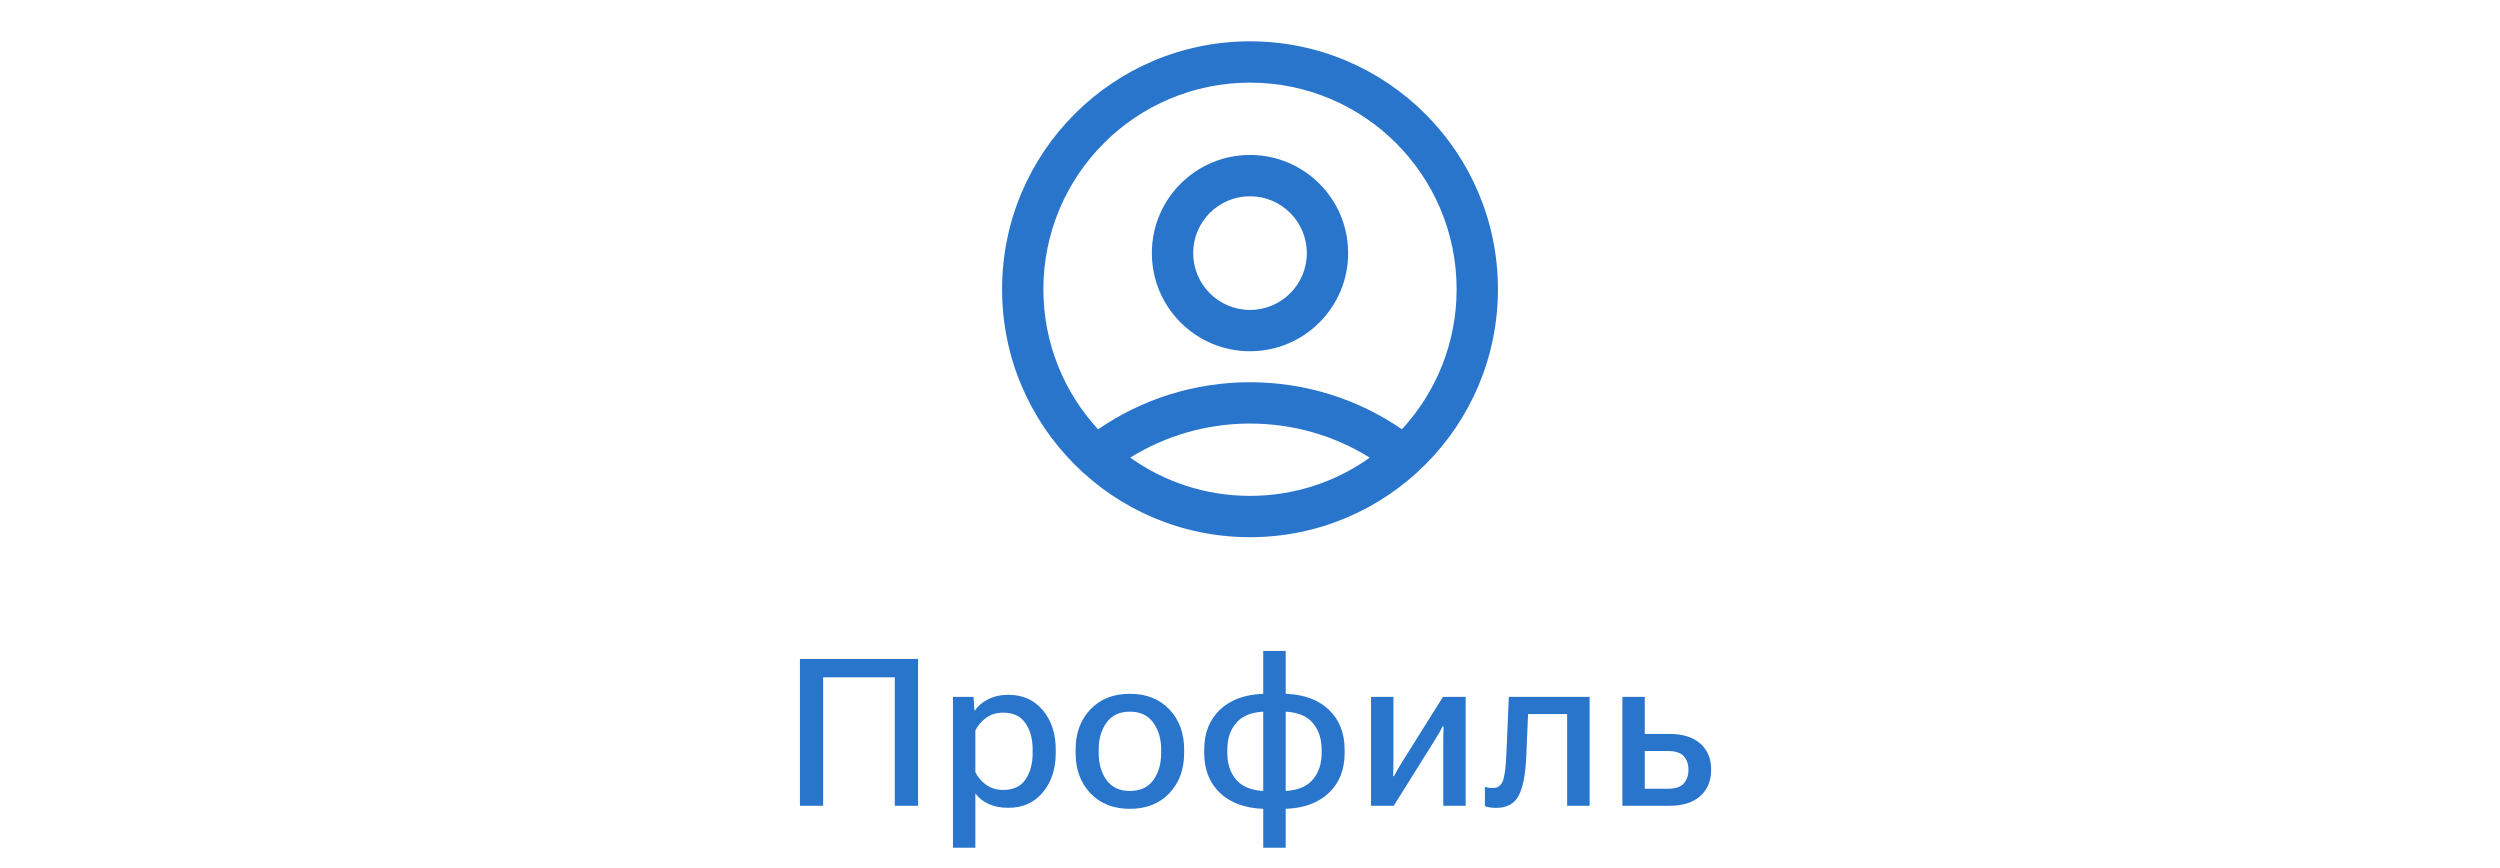
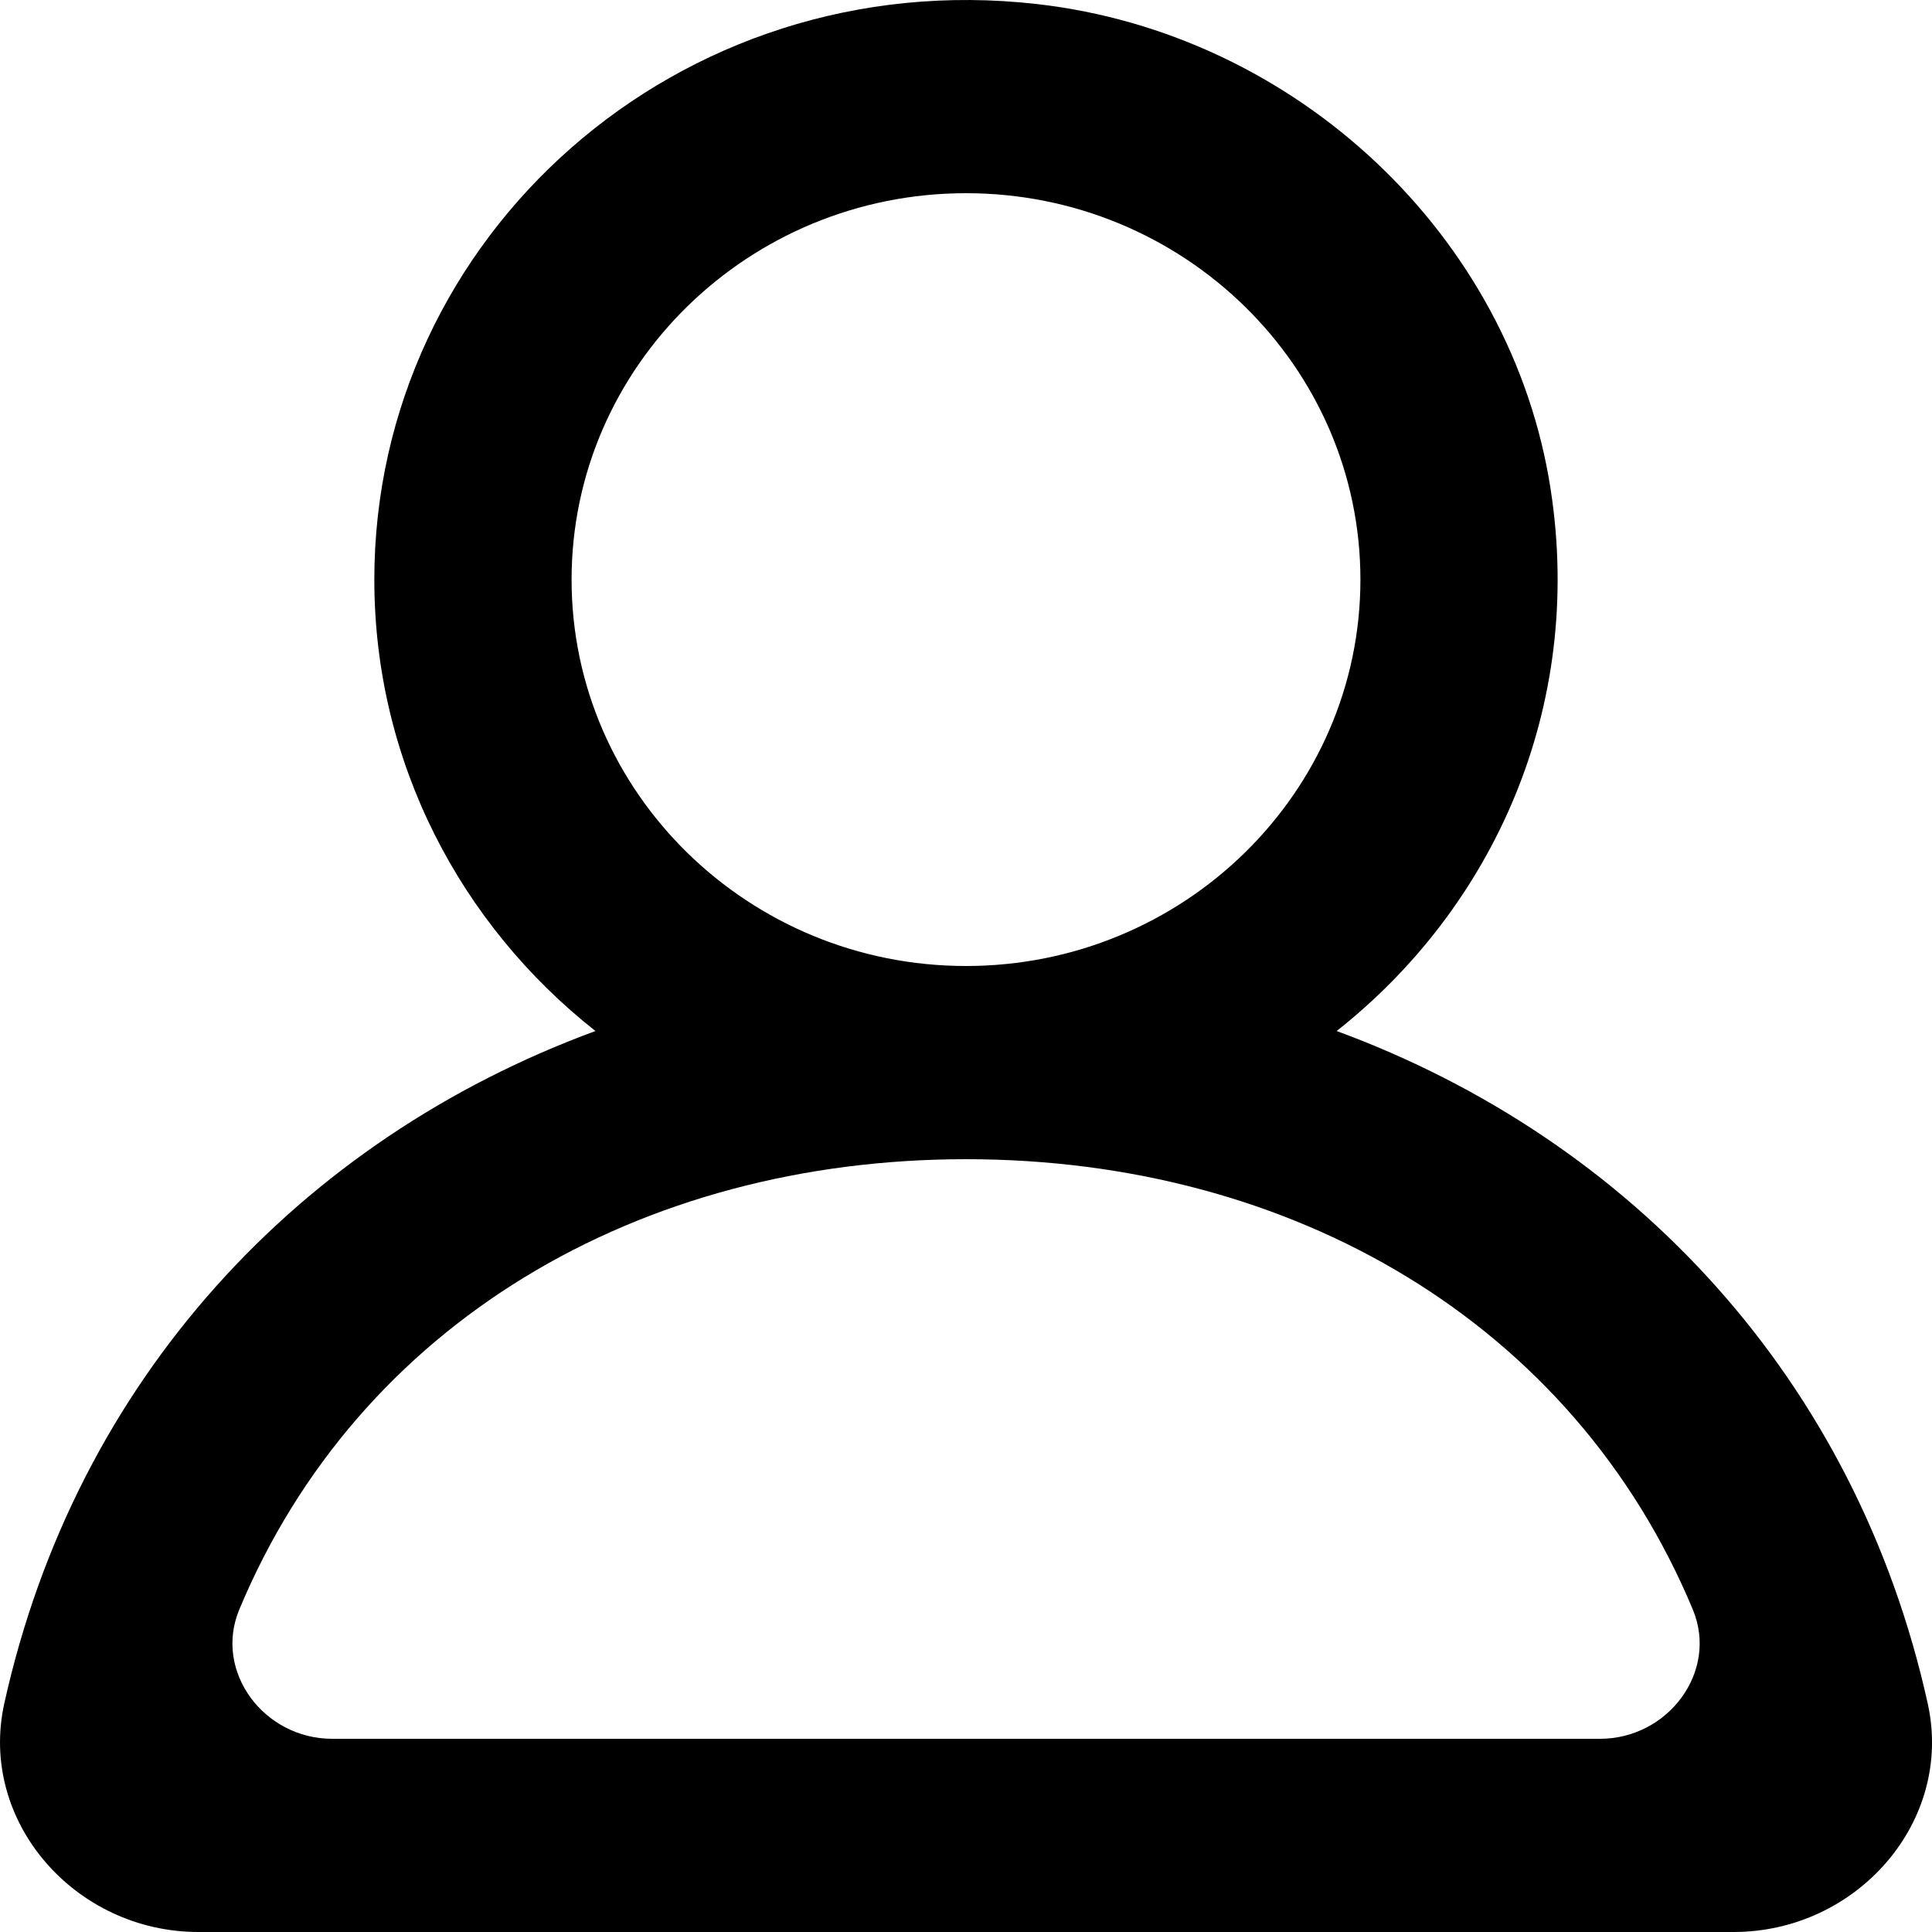
- <svg xmlns="http://www.w3.org/2000/svg" width="121" height="42" viewBox="0 0 121 42" fill="none">
-   <path d="M60.5 2C67.127 2 72.5 7.373 72.5 14C72.5 20.627 67.127 26 60.5 26C53.873 26 48.5 20.627 48.5 14C48.5 7.373 53.873 2 60.5 2ZM60.5 20.5C58.414 20.5 56.42 21.082 54.703 22.149C56.338 23.315 58.339 24 60.5 24C62.66 24 64.661 23.315 66.296 22.15C64.579 21.082 62.586 20.5 60.5 20.5ZM60.5 4C54.977 4 50.5 8.477 50.5 14C50.5 16.616 51.504 18.997 53.148 20.779C55.286 19.308 57.831 18.5 60.5 18.5C63.169 18.5 65.715 19.308 67.853 20.777C69.496 18.996 70.5 16.615 70.5 14C70.5 8.477 66.023 4 60.5 4ZM60.5 7.5C63.124 7.5 65.25 9.626 65.25 12.25C65.25 14.874 63.124 17 60.5 17C57.876 17 55.75 14.874 55.75 12.25C55.75 9.626 57.876 7.5 60.5 7.5ZM60.5 9.5C58.98 9.5 57.75 10.73 57.75 12.25C57.75 13.77 58.98 15 60.5 15C62.02 15 63.25 13.77 63.25 12.25C63.25 10.73 62.02 9.5 60.5 9.5Z" fill="#2975CC" />
-   <path d="M38.717 39V31.891H44.435V39H43.307V32.784H39.84V39H38.717ZM46.123 41.031V33.727H47.119L47.163 34.391H47.187C47.321 34.179 47.529 34 47.812 33.853C48.099 33.704 48.431 33.629 48.808 33.629C49.502 33.629 50.057 33.878 50.473 34.376C50.89 34.874 51.098 35.51 51.098 36.285V36.441C51.098 37.213 50.89 37.849 50.473 38.351C50.057 38.849 49.503 39.098 48.813 39.098C48.439 39.098 48.117 39.036 47.846 38.912C47.576 38.785 47.363 38.614 47.207 38.399V41.031H46.123ZM47.207 37.369C47.311 37.594 47.479 37.794 47.71 37.97C47.944 38.145 48.226 38.233 48.554 38.233C49.046 38.233 49.406 38.064 49.634 37.726C49.865 37.384 49.98 36.957 49.98 36.446V36.275C49.98 35.768 49.865 35.344 49.634 35.006C49.406 34.664 49.046 34.493 48.554 34.493C48.222 34.493 47.941 34.581 47.71 34.757C47.479 34.933 47.311 35.133 47.207 35.357V37.369ZM52.059 36.441V36.285C52.059 35.484 52.298 34.833 52.777 34.332C53.255 33.831 53.892 33.58 54.686 33.58C55.48 33.58 56.117 33.831 56.595 34.332C57.074 34.833 57.313 35.484 57.313 36.285V36.441C57.313 37.239 57.074 37.89 56.595 38.395C56.117 38.896 55.48 39.147 54.686 39.147C53.892 39.147 53.255 38.896 52.777 38.395C52.298 37.89 52.059 37.239 52.059 36.441ZM53.177 36.275V36.446C53.177 36.97 53.304 37.408 53.558 37.76C53.812 38.108 54.188 38.282 54.686 38.282C55.187 38.282 55.565 38.108 55.819 37.76C56.073 37.408 56.2 36.97 56.2 36.446V36.275C56.2 35.755 56.071 35.32 55.814 34.972C55.56 34.62 55.184 34.444 54.686 34.444C54.188 34.444 53.812 34.62 53.558 34.972C53.304 35.32 53.177 35.755 53.177 36.275ZM59.401 36.441C59.401 36.965 59.543 37.395 59.826 37.73C60.109 38.066 60.547 38.25 61.14 38.282V34.444C60.547 34.477 60.109 34.661 59.826 34.996C59.543 35.331 59.401 35.759 59.401 36.28V36.441ZM63.967 36.285C63.967 35.761 63.825 35.331 63.542 34.996C63.259 34.661 62.821 34.477 62.228 34.444V38.282C62.821 38.25 63.259 38.066 63.542 37.73C63.825 37.395 63.967 36.967 63.967 36.446V36.285ZM61.14 39.147C60.248 39.114 59.548 38.855 59.04 38.37C58.535 37.885 58.283 37.242 58.283 36.441V36.28C58.283 35.483 58.535 34.842 59.04 34.356C59.548 33.871 60.248 33.613 61.14 33.58V31.505H62.228V33.58C63.12 33.613 63.819 33.871 64.323 34.356C64.828 34.842 65.08 35.484 65.08 36.285V36.446C65.08 37.244 64.828 37.885 64.323 38.37C63.819 38.855 63.12 39.114 62.228 39.147V41.031H61.14V39.147ZM66.358 39V33.727H67.442V36.881C67.442 36.982 67.44 37.097 67.437 37.227C67.434 37.355 67.431 37.467 67.427 37.565H67.471C67.514 37.48 67.564 37.387 67.623 37.286C67.681 37.182 67.743 37.076 67.808 36.969L69.84 33.727H70.938V39H69.854V35.846C69.854 35.748 69.856 35.636 69.859 35.509C69.862 35.379 69.865 35.263 69.869 35.162H69.82C69.778 35.25 69.727 35.346 69.669 35.45C69.613 35.551 69.551 35.654 69.483 35.758L67.457 39H66.358ZM73.959 34.562L73.871 36.617C73.835 37.48 73.713 38.11 73.505 38.507C73.297 38.904 72.932 39.102 72.411 39.102C72.294 39.102 72.192 39.094 72.104 39.078C72.016 39.065 71.938 39.044 71.869 39.015V38.077C71.928 38.1 71.987 38.116 72.045 38.126C72.107 38.136 72.174 38.141 72.245 38.141C72.486 38.141 72.651 38.025 72.739 37.794C72.826 37.56 72.883 37.123 72.909 36.485L73.027 33.727H76.938V39H75.849V34.562H73.959ZM79.607 33.727V35.523H80.799C81.45 35.523 81.949 35.68 82.298 35.992C82.646 36.301 82.82 36.721 82.82 37.252C82.82 37.786 82.646 38.211 82.298 38.526C81.949 38.842 81.45 39 80.799 39H78.523V33.727H79.607ZM80.721 36.349H79.607V38.175H80.721C81.088 38.175 81.347 38.089 81.497 37.916C81.647 37.74 81.722 37.519 81.722 37.252C81.722 36.988 81.647 36.772 81.497 36.602C81.347 36.433 81.088 36.349 80.721 36.349Z" fill="#2975CC" />
+ <svg xmlns="http://www.w3.org/2000/svg" width="800px" height="800px" viewBox="0 0 20 20" version="1.1">
+   <defs>
+ 
+ </defs>
+   <g id="Page-1" stroke="none" stroke-width="1" fill="none" fill-rule="evenodd">
+     <g id="Dribbble-Light-Preview" transform="translate(-140, -2159)" fill="#000000">
+       <g id="icons" transform="translate(56, 160)">
+         <path d="M100.563,2017 L87.438,2017 C86.732,2017 86.21,2016.303 86.477,2015.662 C87.713,2012.698 90.617,2011 94,2011 C97.384,2011 100.288,2012.698 101.524,2015.662 C101.791,2016.303 101.269,2017 100.563,2017 M89.917,2005 C89.917,2002.794 91.749,2001 94,2001 C96.252,2001 98.083,2002.794 98.083,2005 C98.083,2007.206 96.252,2009 94,2009 C91.749,2009 89.917,2007.206 89.917,2005 M103.956,2016.636 C103.214,2013.277 100.892,2010.798 97.837,2009.673 C99.456,2008.396 100.4,2006.331 100.053,2004.07 C99.651,2001.447 97.424,1999.348 94.735,1999.042 C91.023,1998.619 87.875,2001.449 87.875,2005 C87.875,2006.89 88.769,2008.574 90.164,2009.673 C87.107,2010.798 84.787,2013.277 84.044,2016.636 C83.775,2017.857 84.779,2019 86.054,2019 L101.946,2019 C103.222,2019 104.226,2017.857 103.956,2016.636" id="profile_round-[#1342]">
+ 
+ </path>
+       </g>
+     </g>
+   </g>
</svg>
